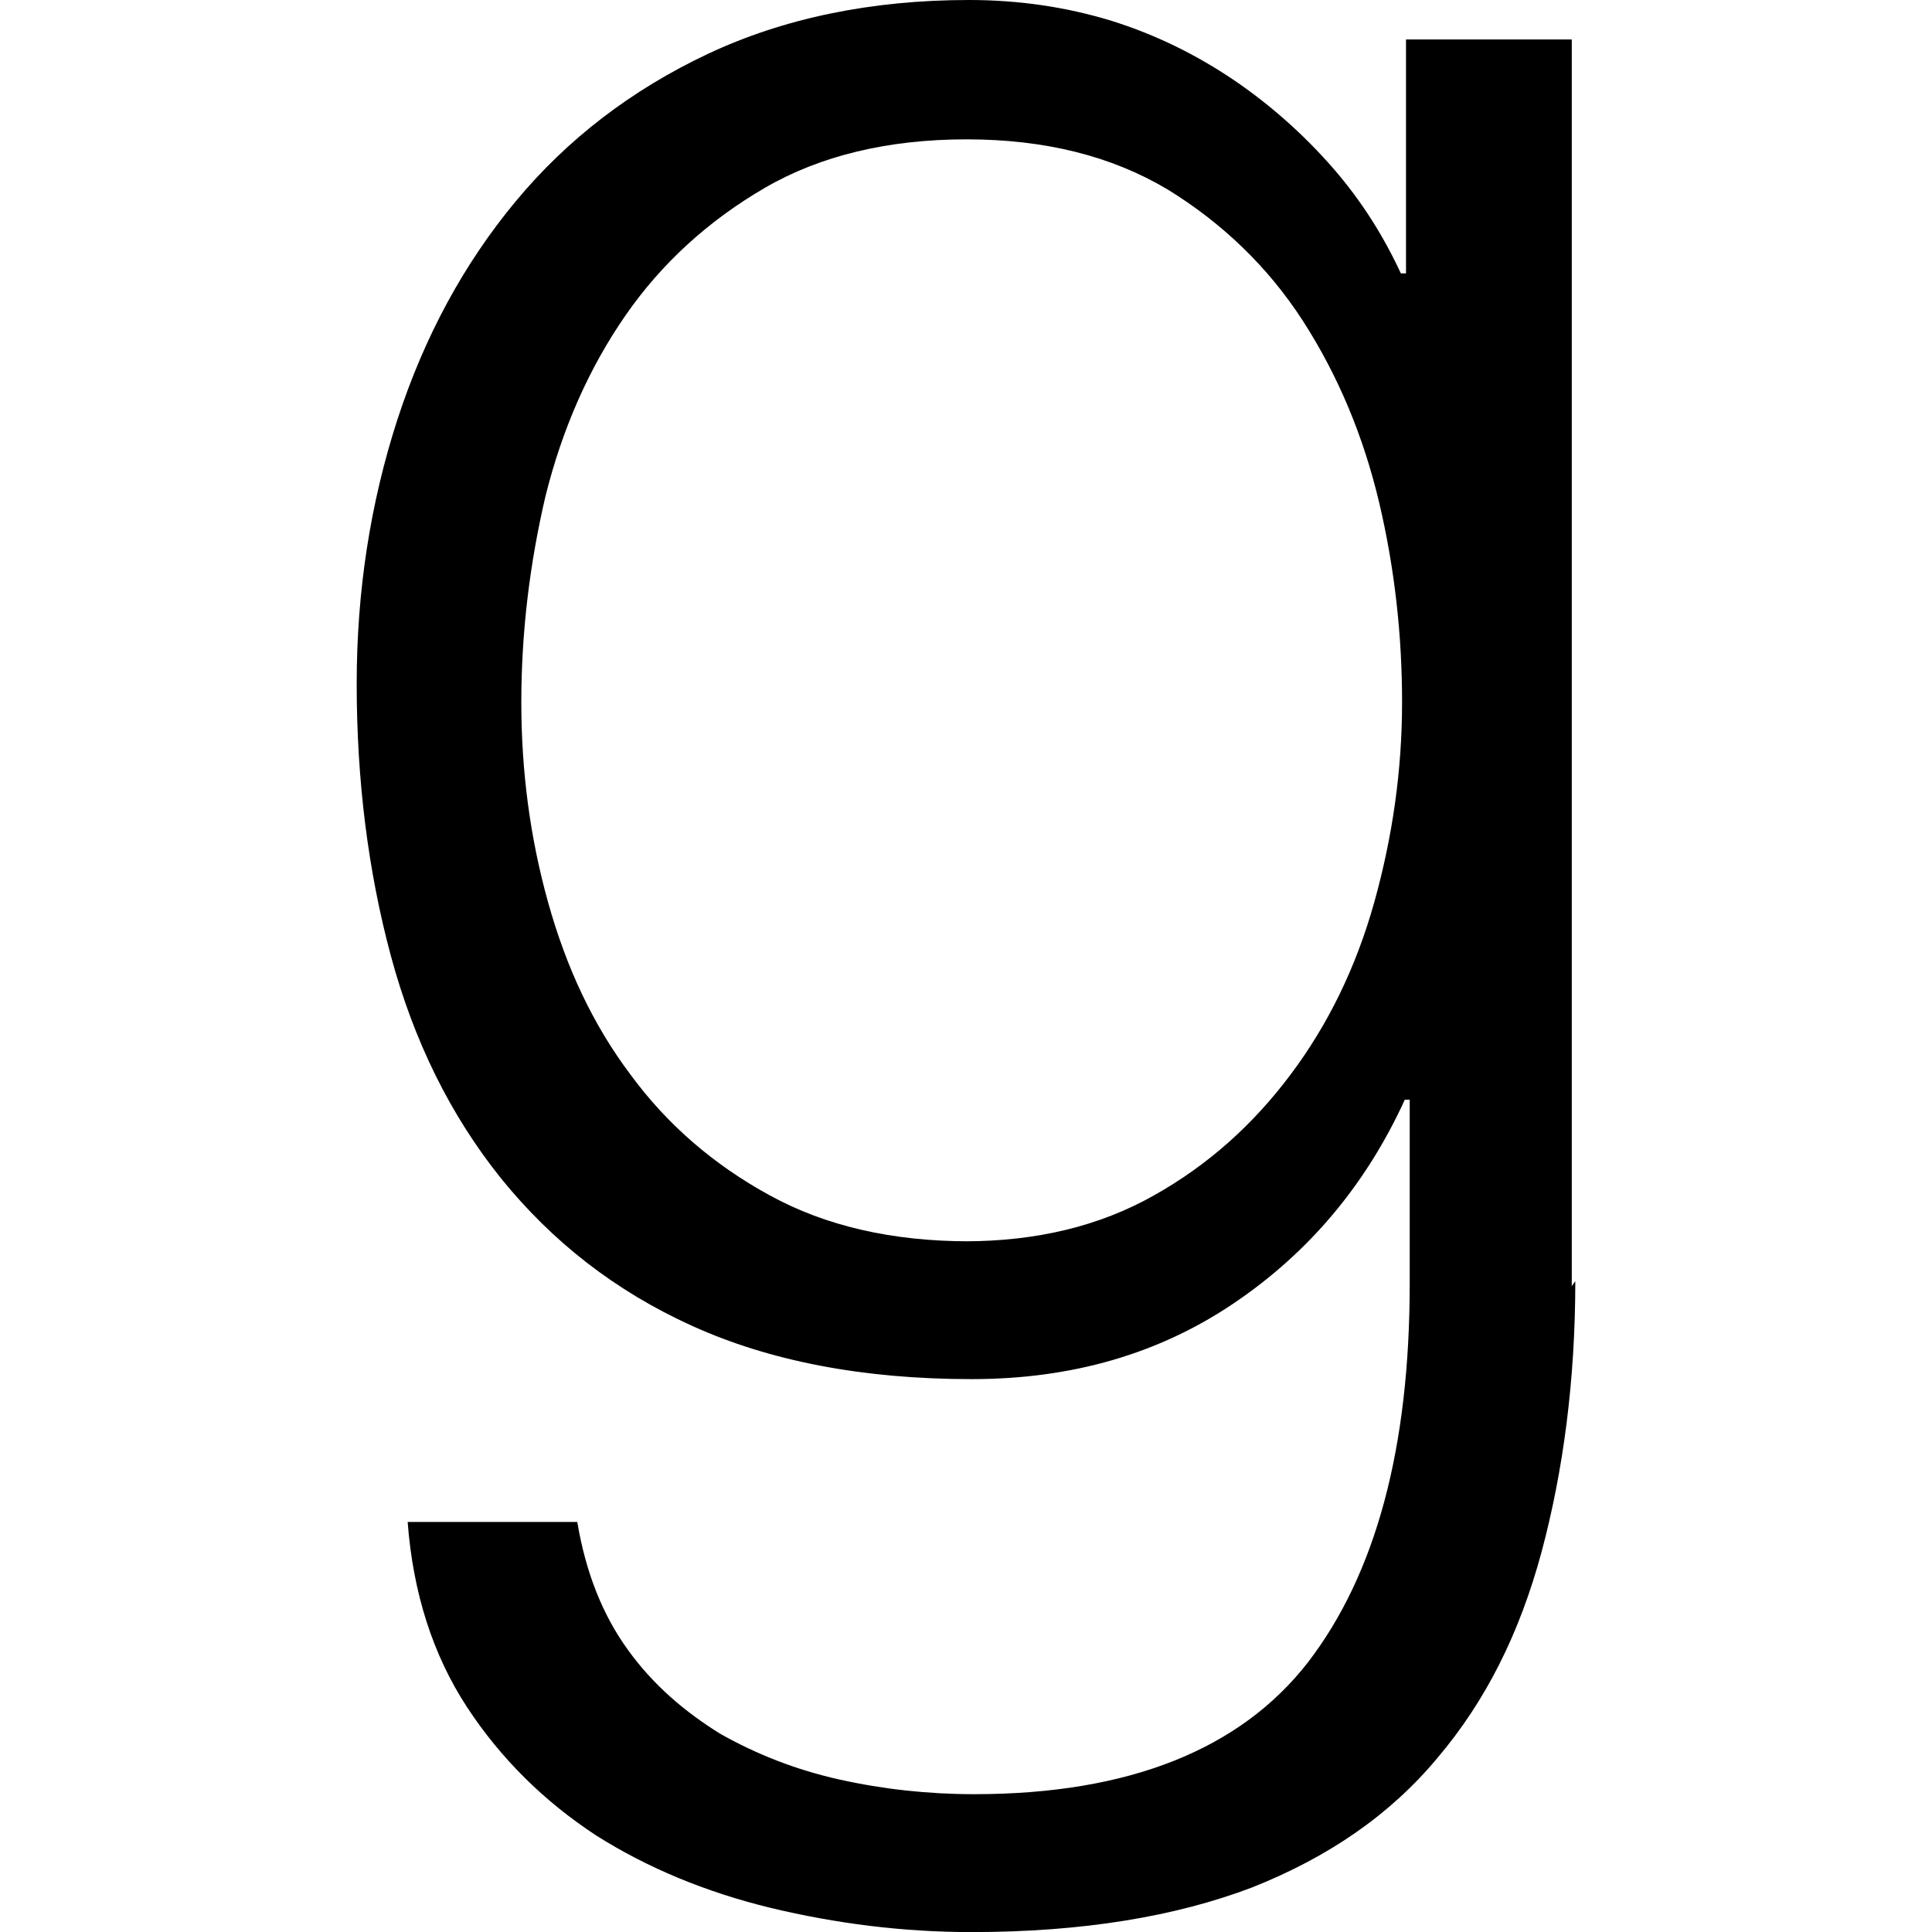
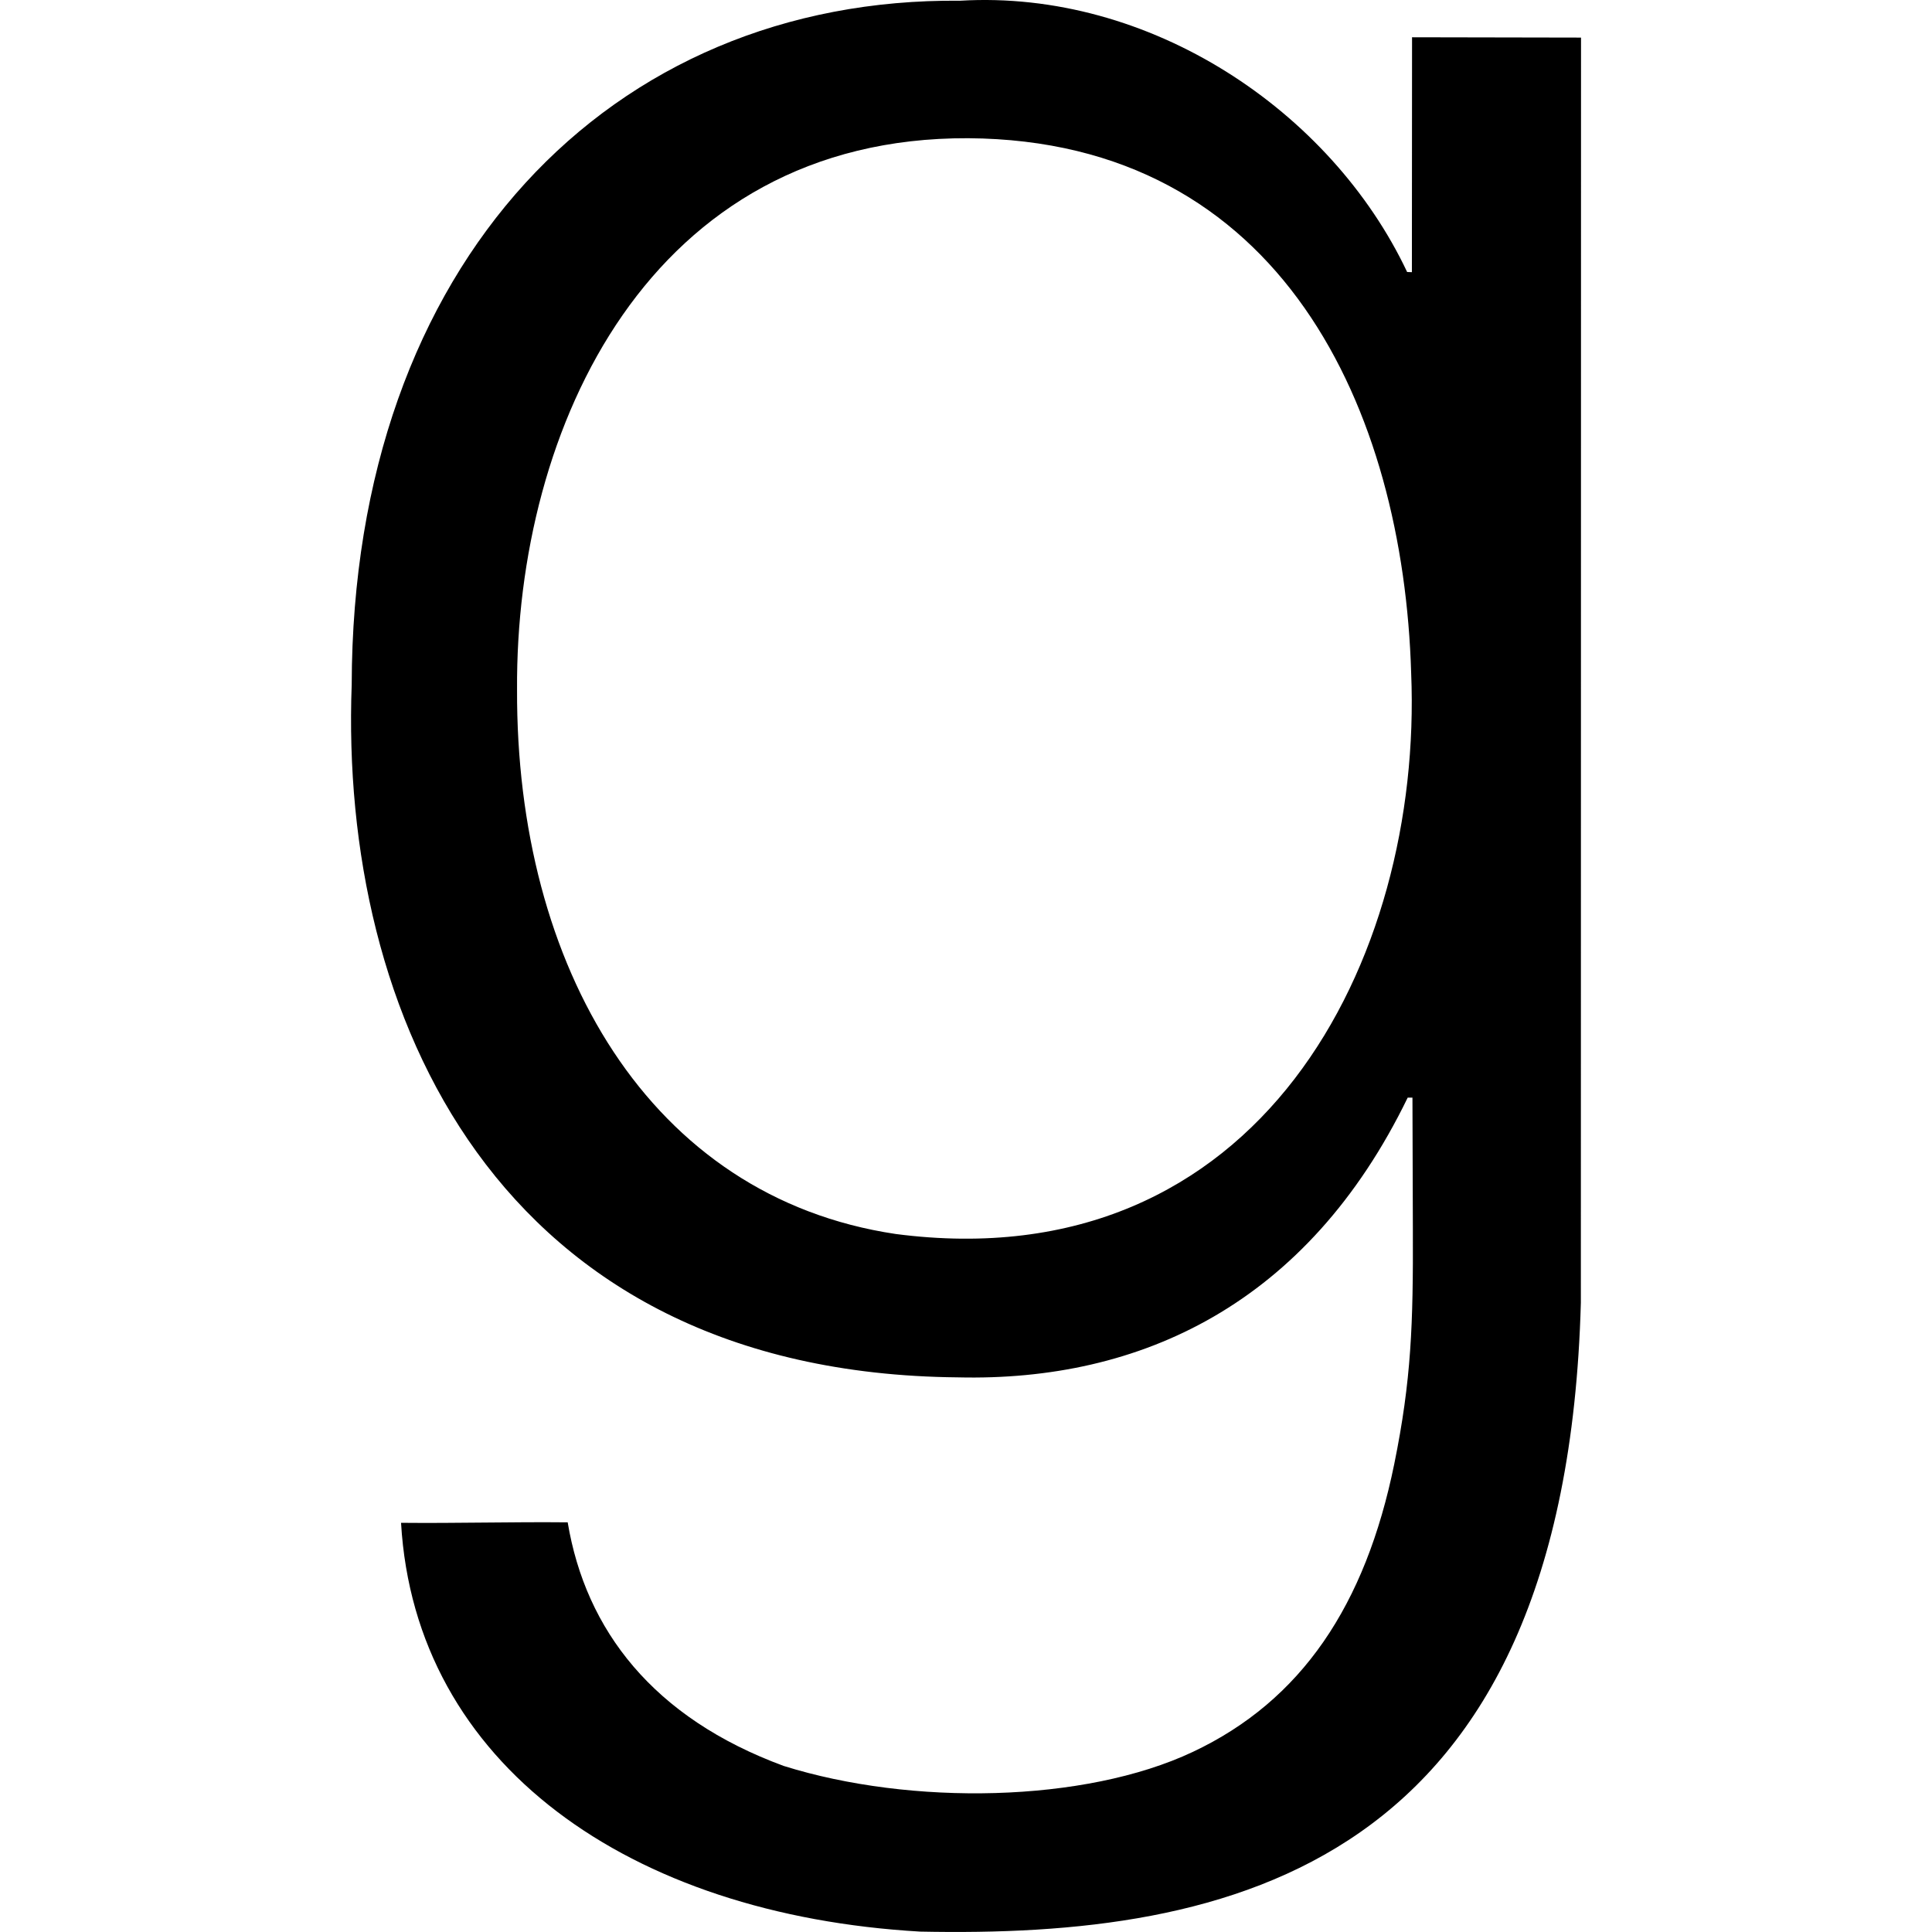
- <svg xmlns="http://www.w3.org/2000/svg" aria-labelledby="simpleicons-goodreads-icon" role="img" viewBox="0 0 24 24">
-   <path d="M19.525 15.977V.49h-2.059v2.906h-.064c-.211-.455-.481-.891-.842-1.307-.36-.412-.767-.777-1.232-1.094-.466-.314-.962-.561-1.519-.736C13.256.09 12.669 0 12.038 0c-1.21 0-2.3.225-3.246.67-.947.447-1.743 1.057-2.385 1.83-.642.773-1.133 1.676-1.47 2.711-.336 1.037-.506 2.129-.506 3.283 0 1.199.141 2.326.425 3.382.286 1.057.737 1.976 1.368 2.762.631.78 1.412 1.397 2.375 1.833.961.436 2.119.661 3.471.661 1.248 0 2.33-.315 3.262-.946s1.638-1.473 2.119-2.525h.061v2.284c0 2.044-.421 3.607-1.264 4.705-.84 1.081-2.224 1.638-4.146 1.638-.572 0-1.128-.061-1.669-.181-.542-.12-1.036-.315-1.487-.57-.437-.271-.827-.601-1.143-1.038-.316-.435-.526-.961-.632-1.593H5.064c.067.887.315 1.654.737 2.3.424.646.961 1.172 1.602 1.593.641.406 1.367.706 2.172.902.811.194 1.639.3 2.494.3 1.383 0 2.541-.195 3.486-.555.947-.376 1.714-.902 2.301-1.608.601-.708 1.021-1.549 1.293-2.556.27-1.007.42-2.134.42-3.367l-.044.062zm-7.484-.557c-.955 0-1.784-.189-2.479-.571-.697-.38-1.277-.882-1.732-1.503-.467-.621-.797-1.332-1.022-2.139s-.332-1.633-.332-2.484c0-.871.105-1.725.301-2.563.21-.84.54-1.587.992-2.24.451-.652 1.037-1.182 1.728-1.584s1.533-.605 2.51-.605 1.803.209 2.495.621c.676.415 1.247.959 1.683 1.634.436.677.751 1.429.947 2.255.195.826.285 1.656.285 2.482 0 .852-.12 1.678-.345 2.484-.226.807-.572 1.518-1.038 2.139-.465.621-1.021 1.123-1.698 1.503-.676.382-1.458.571-2.359.571h.064z" />
+ <svg xmlns="http://www.w3.org/2000/svg" role="img" viewBox="0 0 24 24">
+   <path d="M11.43 23.995c-3.608-.208-6.274-2.077-6.448-5.078.695.007 1.375-.013 2.07-.006.224 1.342 1.065 2.43 2.683 3.026 1.583.496 3.737.46 5.082-.174 1.351-.636 2.145-1.822 2.503-3.577.212-1.042.236-1.734.231-2.92l-.005-1.631h-.059c-1.245 2.564-3.315 3.53-5.59 3.475-5.74-.054-7.68-4.534-7.528-8.606.01-5.241 3.22-8.537 7.557-8.495 2.354-.14 4.605 1.362 5.554 3.37l.059.002.002-2.918 2.099.004-.002 15.717c-.193 7.04-4.376 7.89-8.209 7.811zm6.1-15.633c-.096-3.26-1.601-6.62-5.503-6.645-3.954-.017-5.625 3.592-5.604 6.85-.013 3.439 1.643 6.305 4.703 6.762 4.532.591 6.551-3.411 6.404-6.967z" />
</svg>
